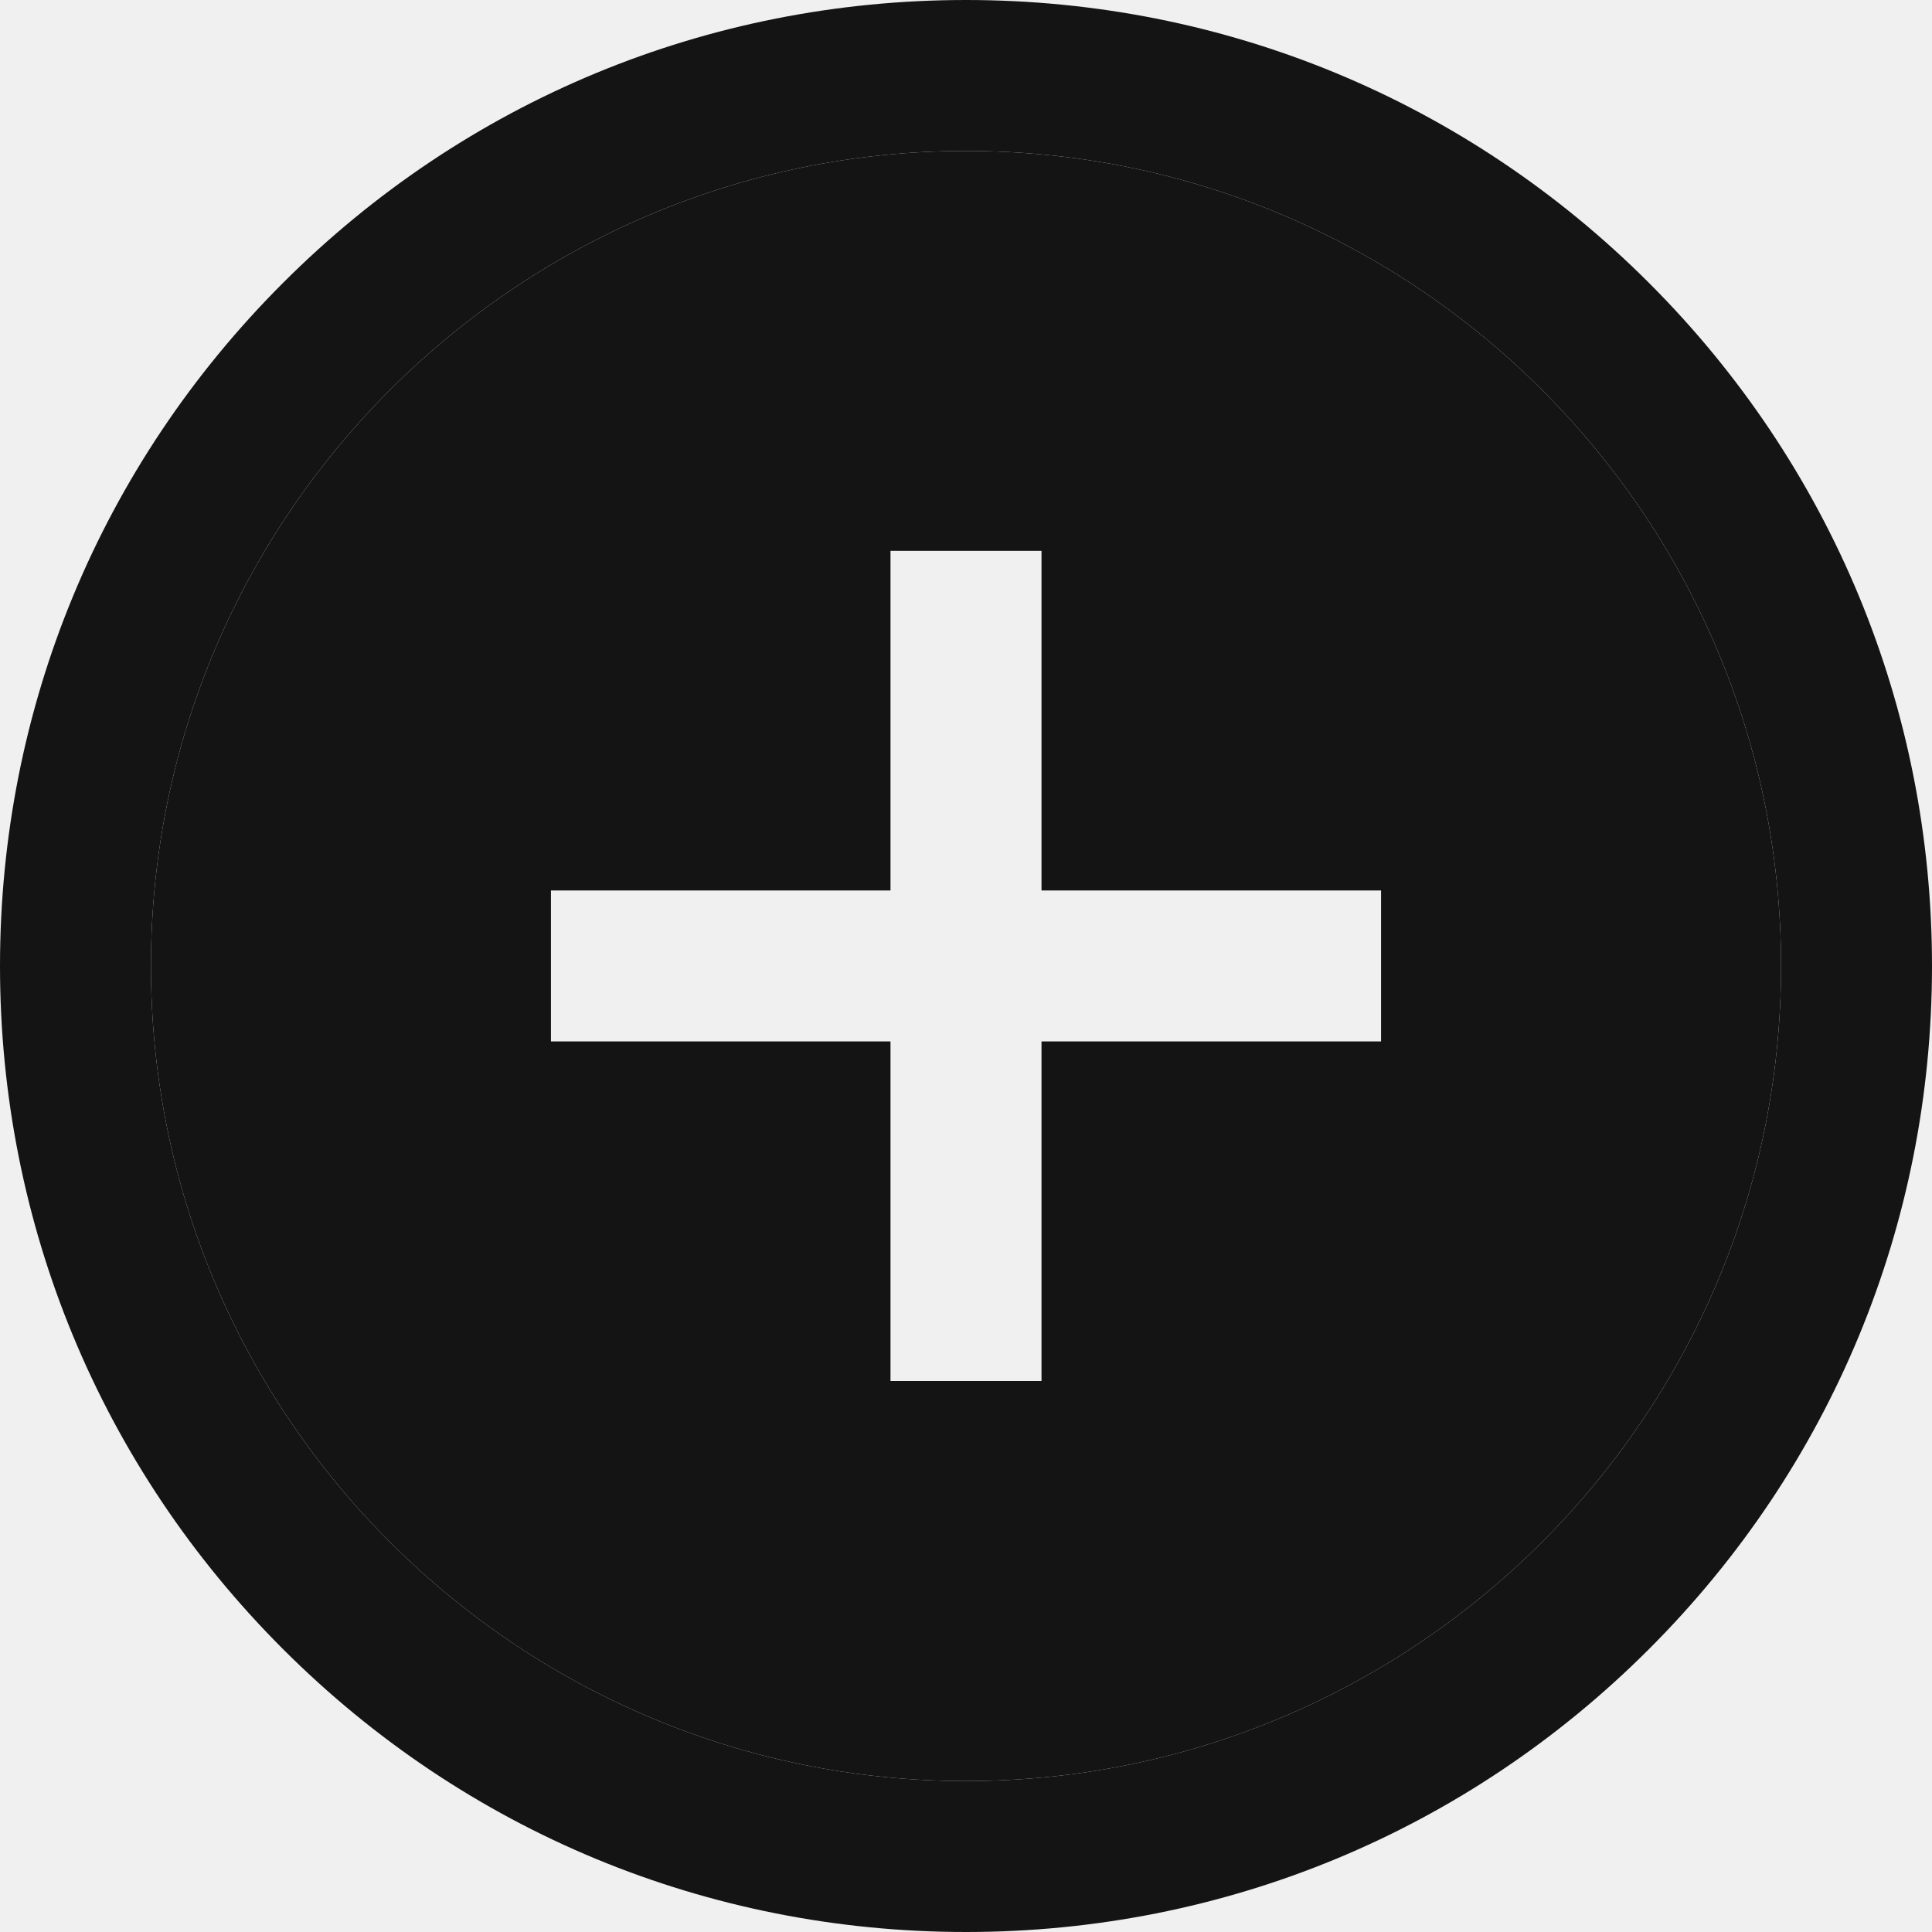
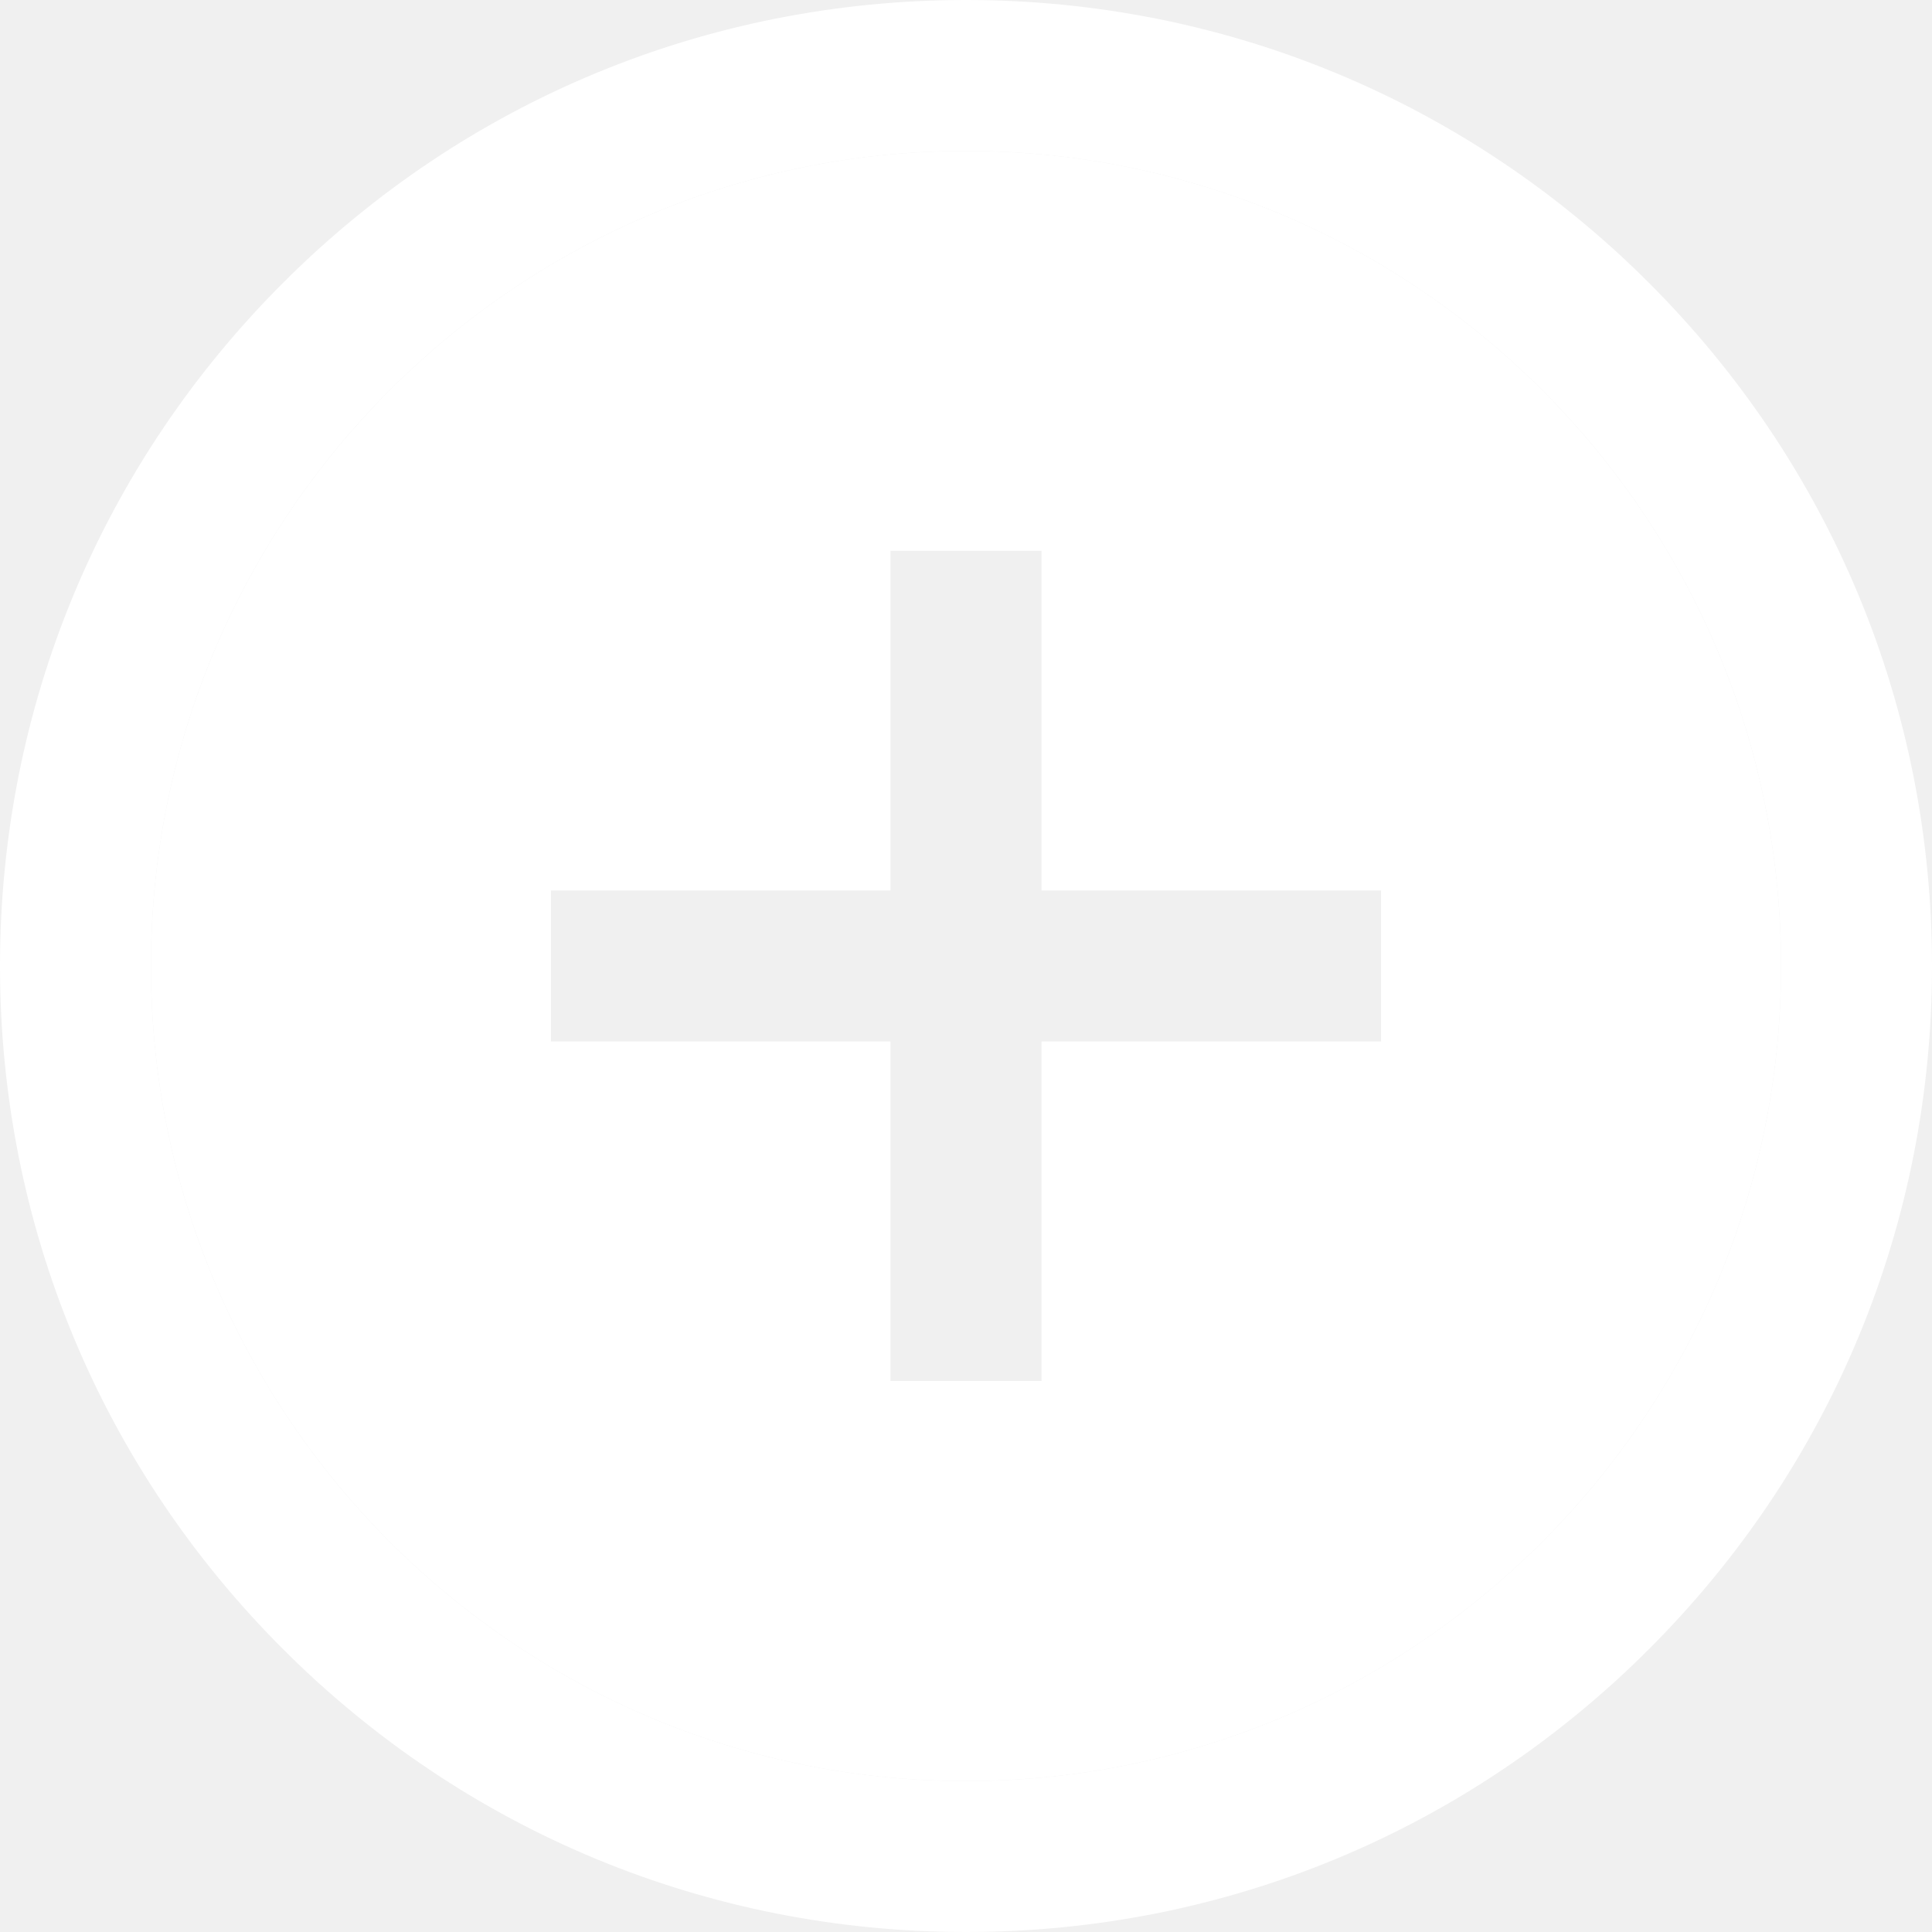
<svg xmlns="http://www.w3.org/2000/svg" width="24" height="24" viewBox="0 0 24 24" fill="currentColor">
-   <path fill-rule="evenodd" clip-rule="evenodd" d="M12 22.125C6.417 22.125 1.875 17.583 1.875 12C1.875 6.417 6.417 1.875 12 1.875C17.583 1.875 22.125 6.417 22.125 12C22.125 17.583 17.583 22.125 12 22.125ZM17.156 11.062H12.938V6.843H11.062V11.062H6.844V12.937H11.062V17.155H12.938V12.937H17.156V11.062Z" fill="#141414" />
-   <path fill-rule="evenodd" clip-rule="evenodd" d="M12 0C15.205 0 18.219 1.248 20.485 3.515C22.752 5.781 24 8.795 24 12C24 15.205 22.752 18.219 20.485 20.485C18.219 22.752 15.205 24 12 24C8.795 24 5.781 22.752 3.515 20.485C1.248 18.219 0 15.205 0 12C0 8.795 1.248 5.781 3.515 3.515C5.781 1.248 8.795 0 12 0ZM1.875 12C1.875 17.583 6.417 22.125 12 22.125C17.583 22.125 22.125 17.583 22.125 12C22.125 6.417 17.583 1.875 12 1.875C6.417 1.875 1.875 6.417 1.875 12Z" fill="#141414" />
+   <path fill-rule="evenodd" clip-rule="evenodd" d="M12 22.125C6.417 22.125 1.875 17.583 1.875 12C1.875 6.417 6.417 1.875 12 1.875C17.583 1.875 22.125 6.417 22.125 12C22.125 17.583 17.583 22.125 12 22.125ZM17.156 11.062H12.938V6.843H11.062V11.062H6.844V12.937H11.062V17.155H12.938V12.937H17.156V11.062Z" fill="#fff" />
+   <path fill-rule="evenodd" clip-rule="evenodd" d="M12 0C15.205 0 18.219 1.248 20.485 3.515C22.752 5.781 24 8.795 24 12C24 15.205 22.752 18.219 20.485 20.485C18.219 22.752 15.205 24 12 24C8.795 24 5.781 22.752 3.515 20.485C1.248 18.219 0 15.205 0 12C0 8.795 1.248 5.781 3.515 3.515C5.781 1.248 8.795 0 12 0ZM1.875 12C1.875 17.583 6.417 22.125 12 22.125C17.583 22.125 22.125 17.583 22.125 12C22.125 6.417 17.583 1.875 12 1.875C6.417 1.875 1.875 6.417 1.875 12Z" fill="#fff" />
</svg>
